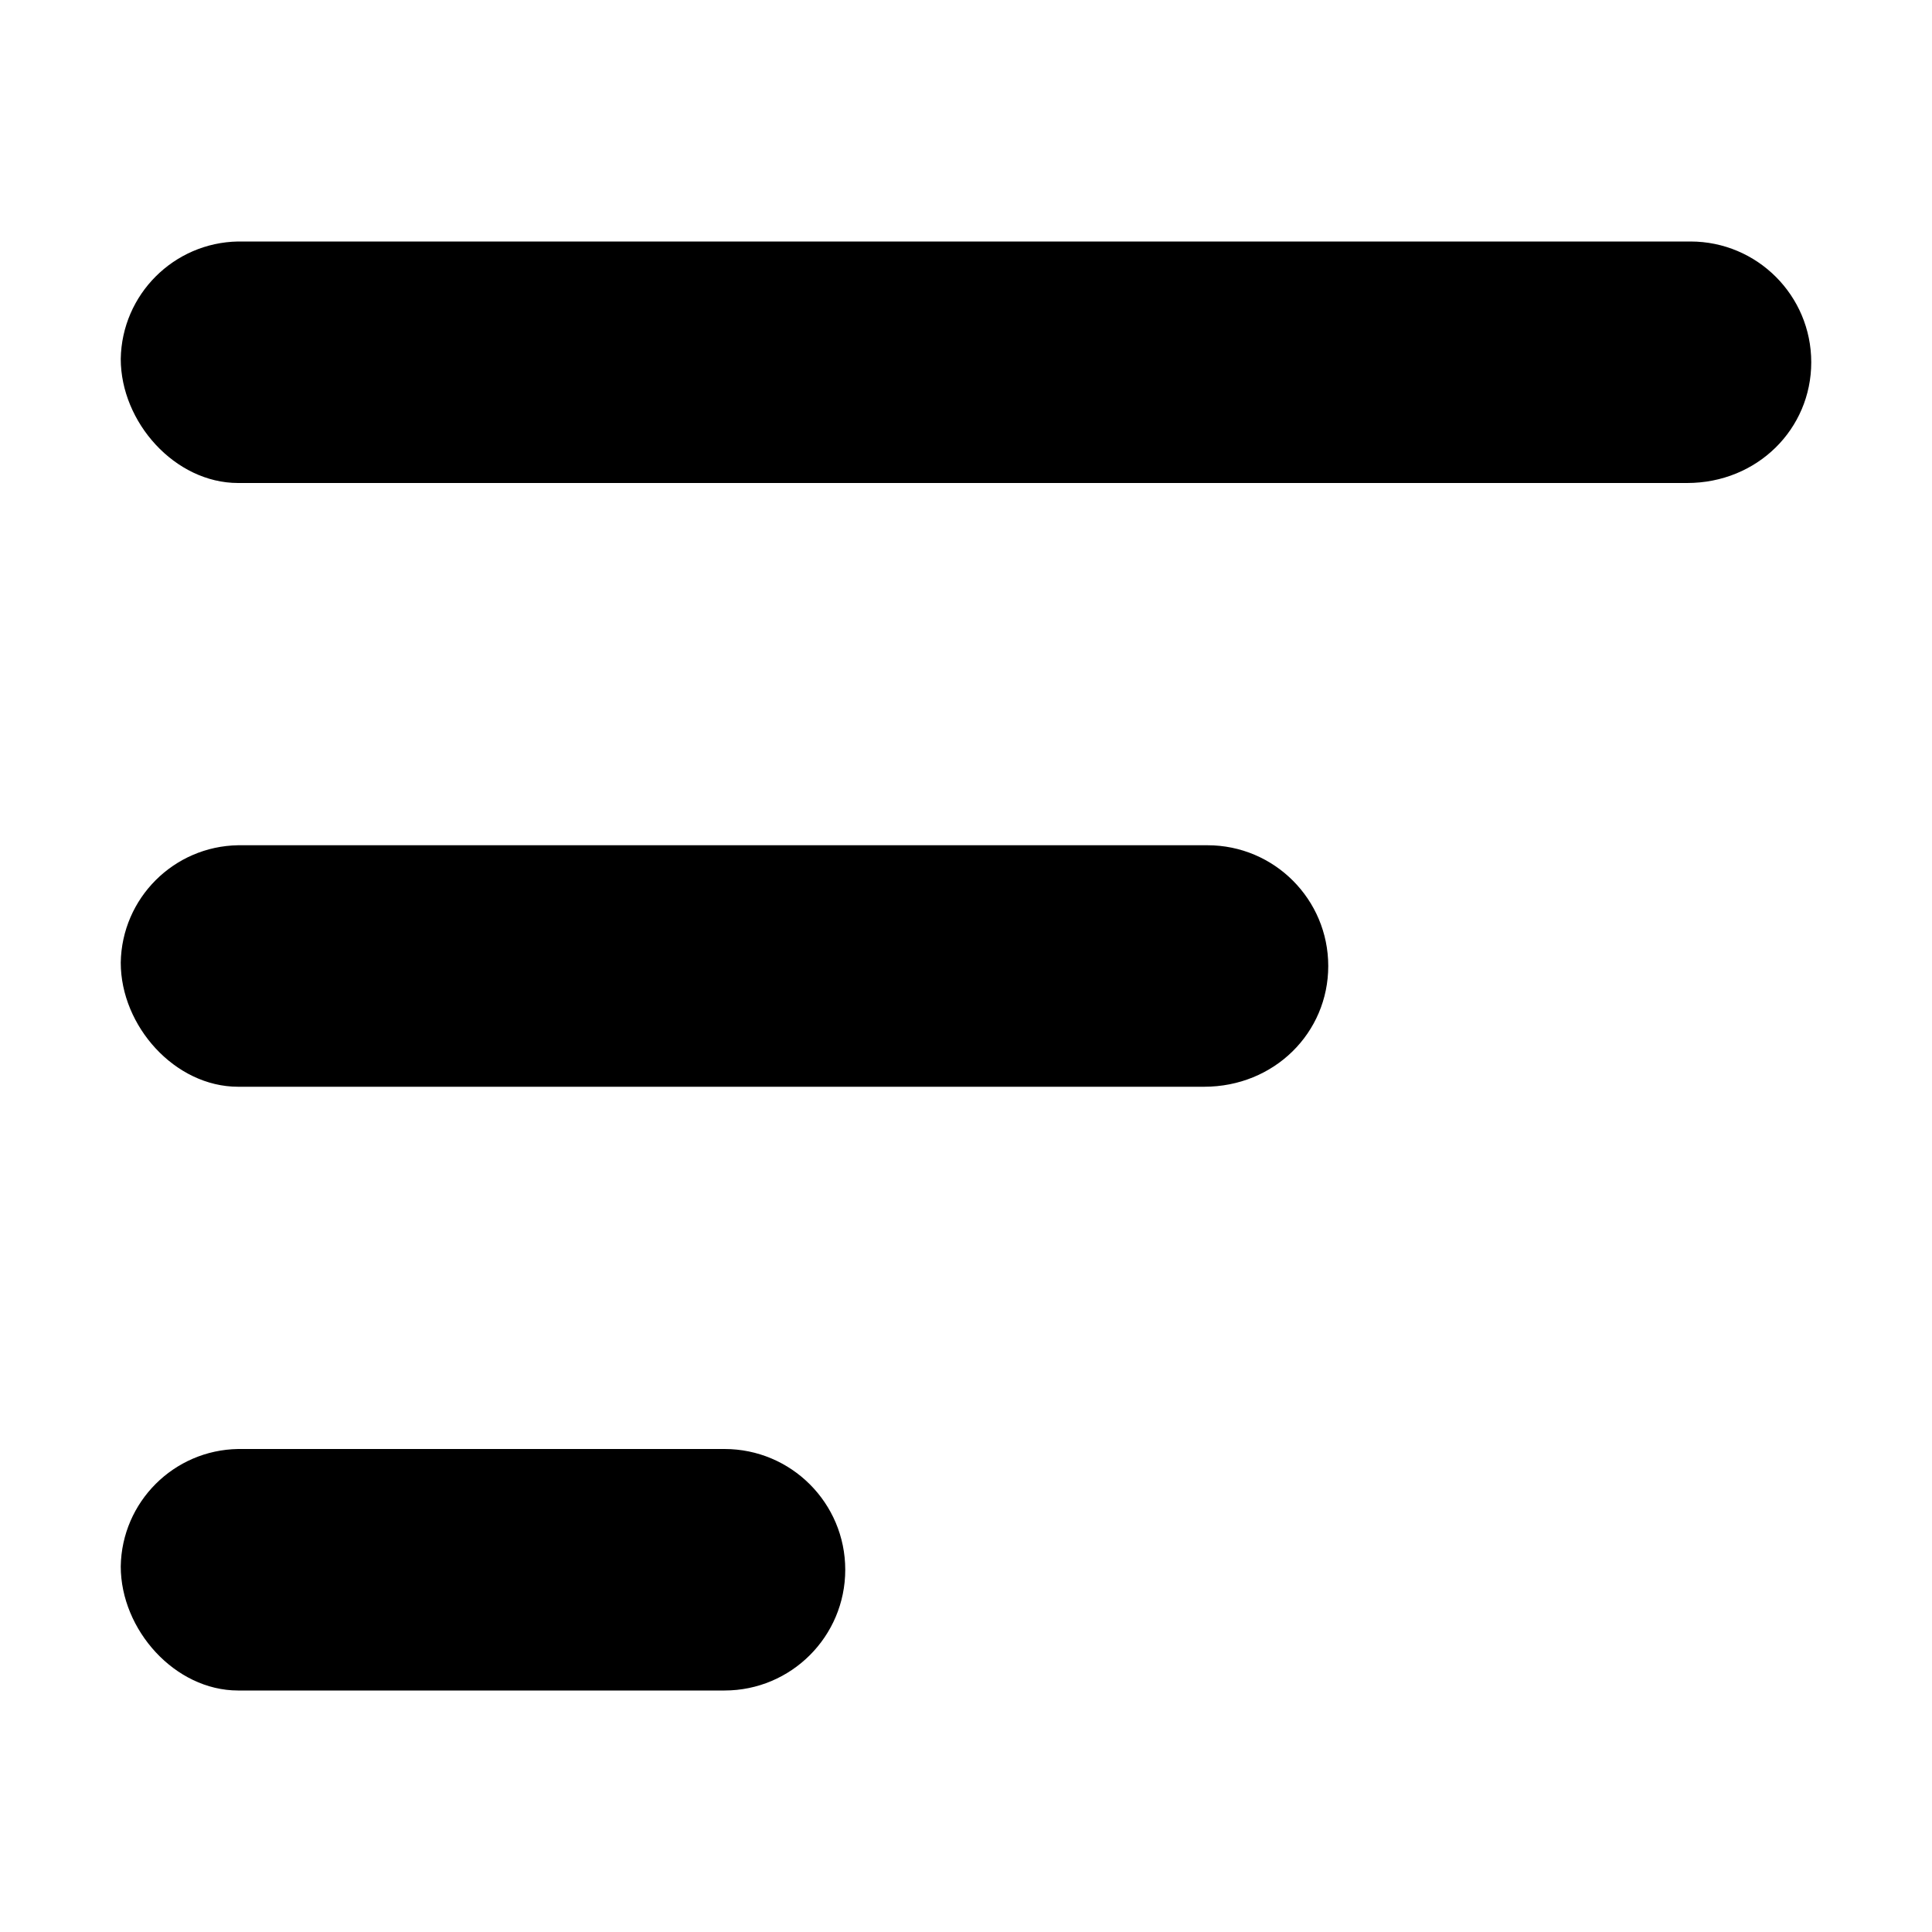
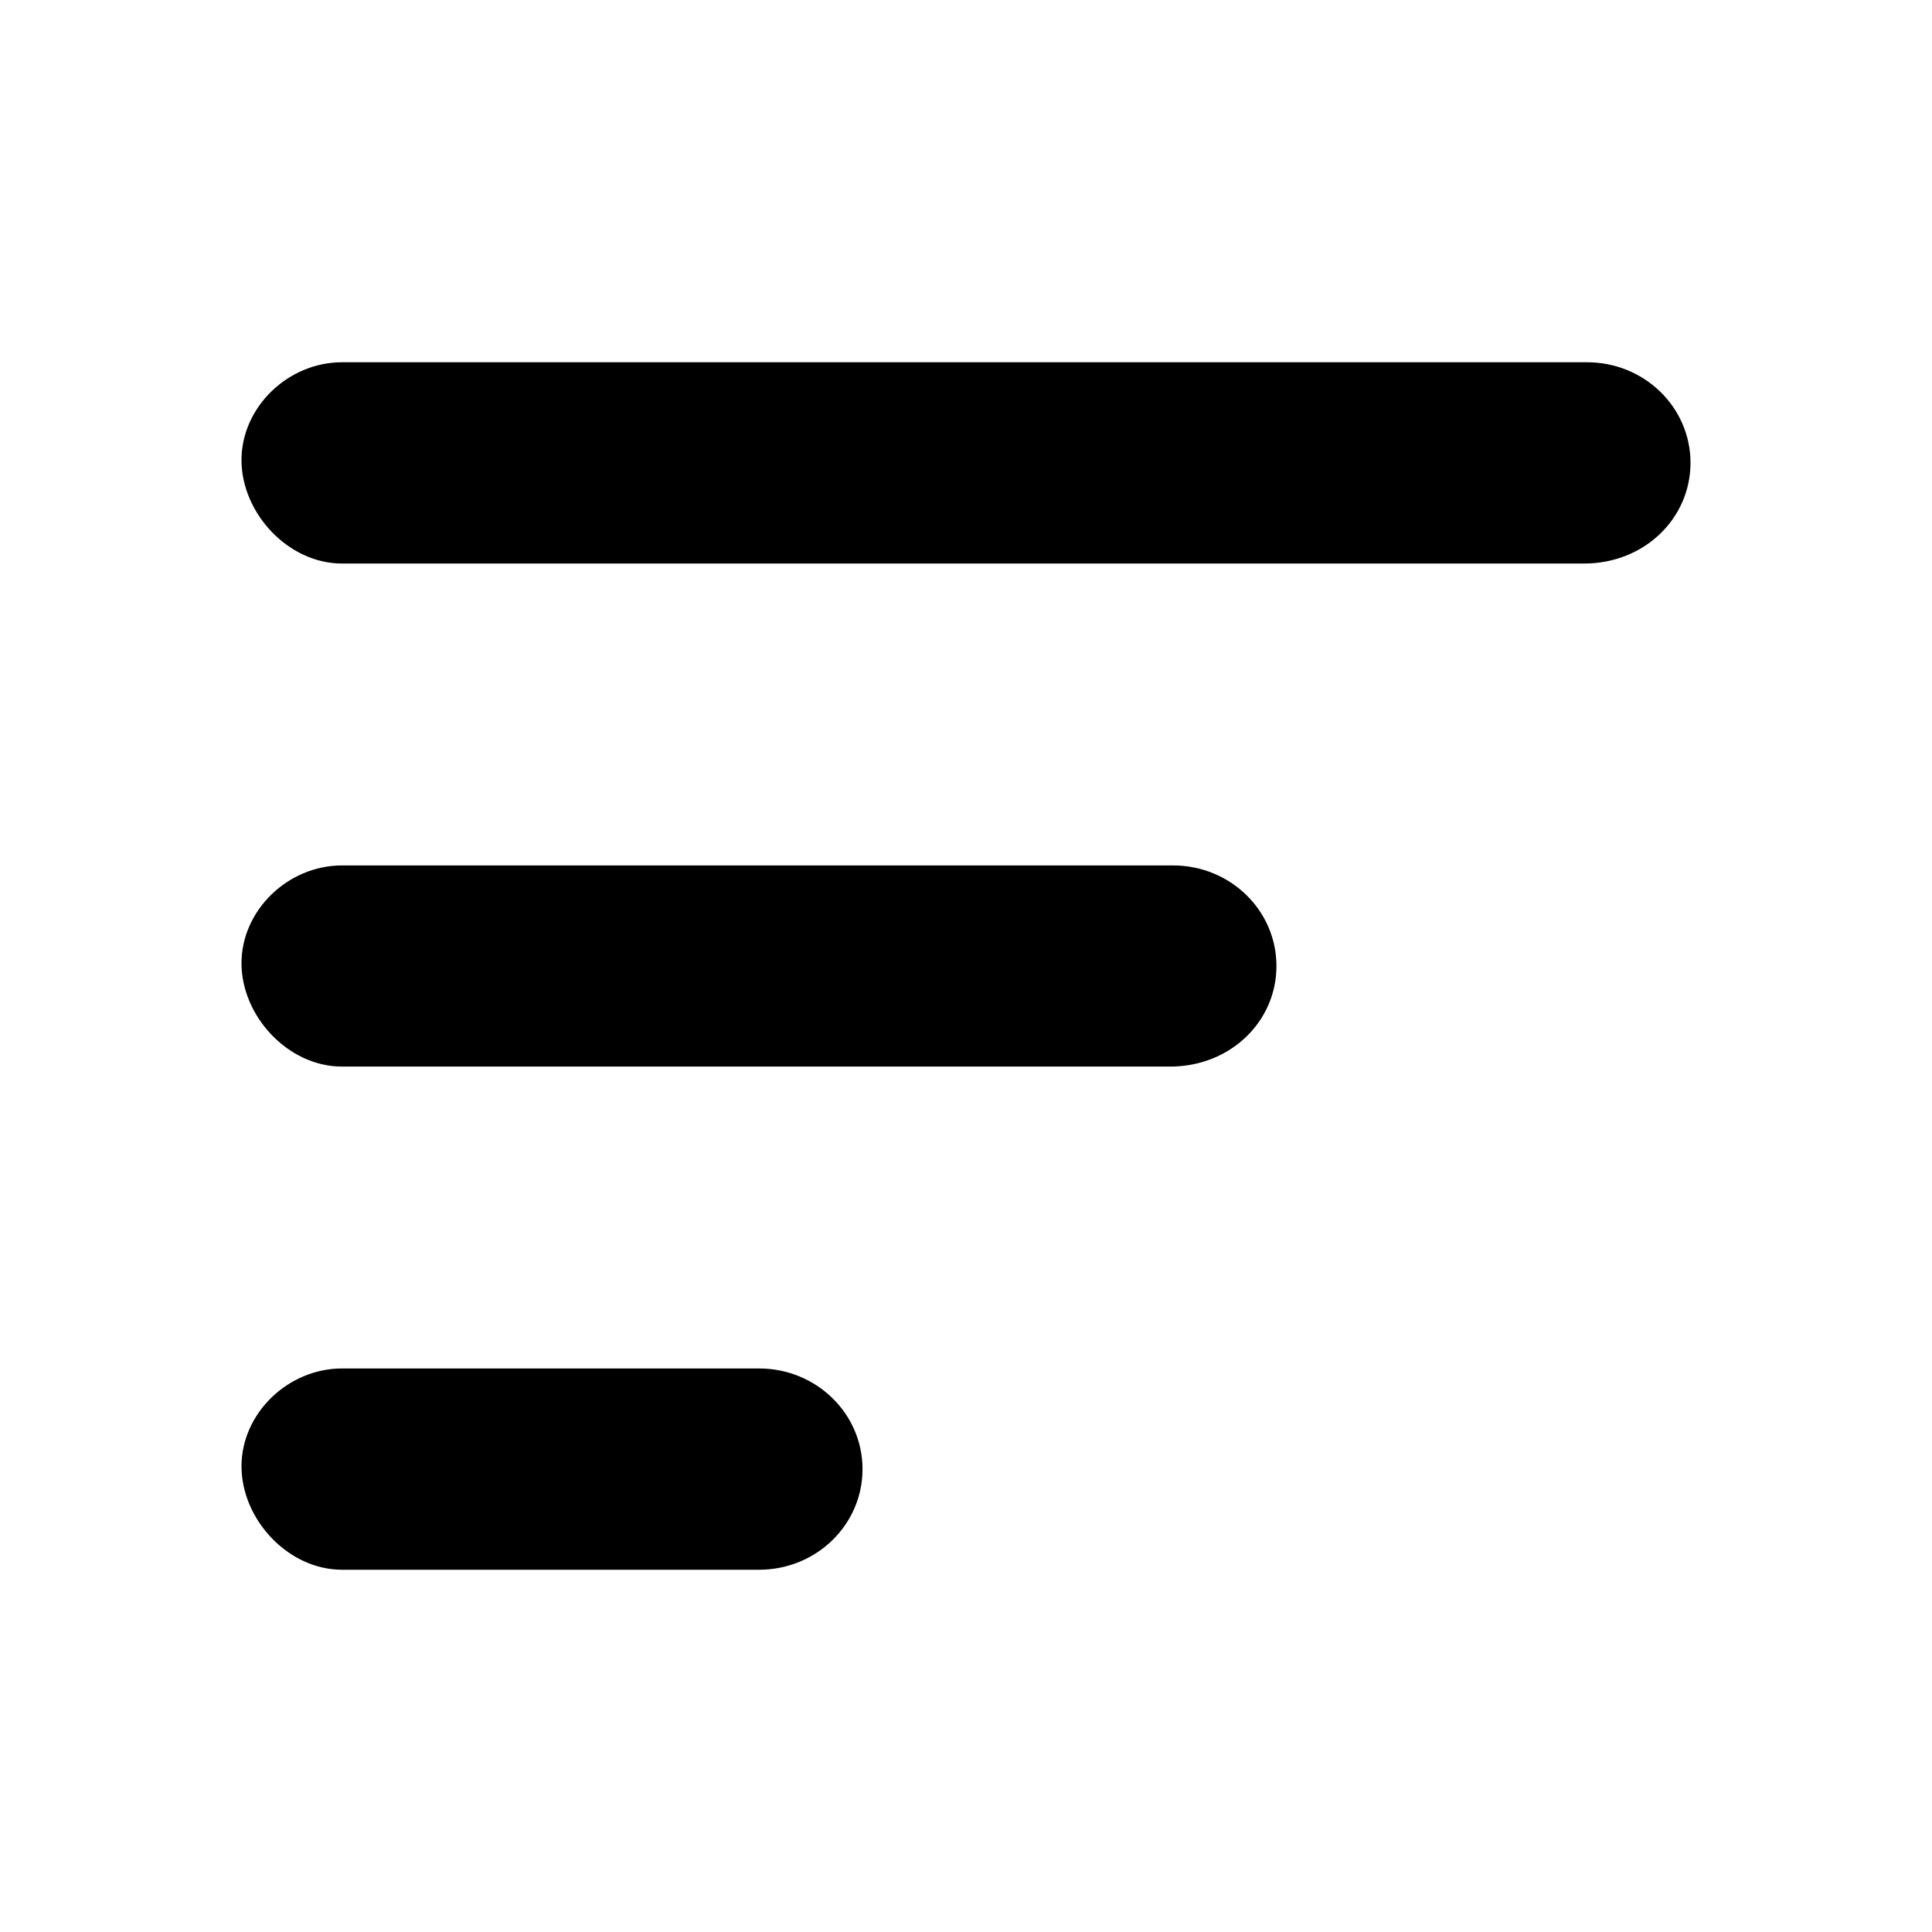
- <svg xmlns="http://www.w3.org/2000/svg" width="16" height="16" viewBox="0 0 16 16">
-   <path d="M10 7H1.972A.988.988 0 0 0 1 7.972C1 8.497 1.448 9 1.972 9h8C10.553 9 11 8.553 11 8a1 1 0 0 0-1-1Zm-4 5H1.972a.988.988 0 0 0-.972.972c0 .525.448 1.028.972 1.028H6a.999.999 0 1 0 0-2Zm8-10H1.972A.989.989 0 0 0 1 2.972C1 3.496 1.448 4 1.972 4h12C14.553 4 15 3.553 15 3a1 1 0 0 0-1-1Z" />
+ <svg xmlns="http://www.w3.org/2000/svg" width="16" height="16" viewBox="0 0 16 16" fill="none">
+   <path d="M9.714 7.167H2.833C2.384 7.167 2 7.539 2 7.977C2 8.414 2.384 8.833 2.833 8.833H9.69C10.188 8.833 10.571 8.461 10.571 8C10.571 7.539 10.188 7.167 9.714 7.167ZM6.286 11.333H2.833C2.384 11.333 2 11.706 2 12.143C2 12.581 2.384 13 2.833 13H6.286C6.76 13 7.143 12.628 7.143 12.167C7.143 11.706 6.76 11.333 6.286 11.333ZM13.143 3H2.833C2.384 3 2 3.373 2 3.81C2 4.247 2.384 4.667 2.833 4.667H13.119C13.617 4.667 14 4.294 14 3.833C14 3.372 13.617 3 13.143 3Z" fill="black" />
</svg>
